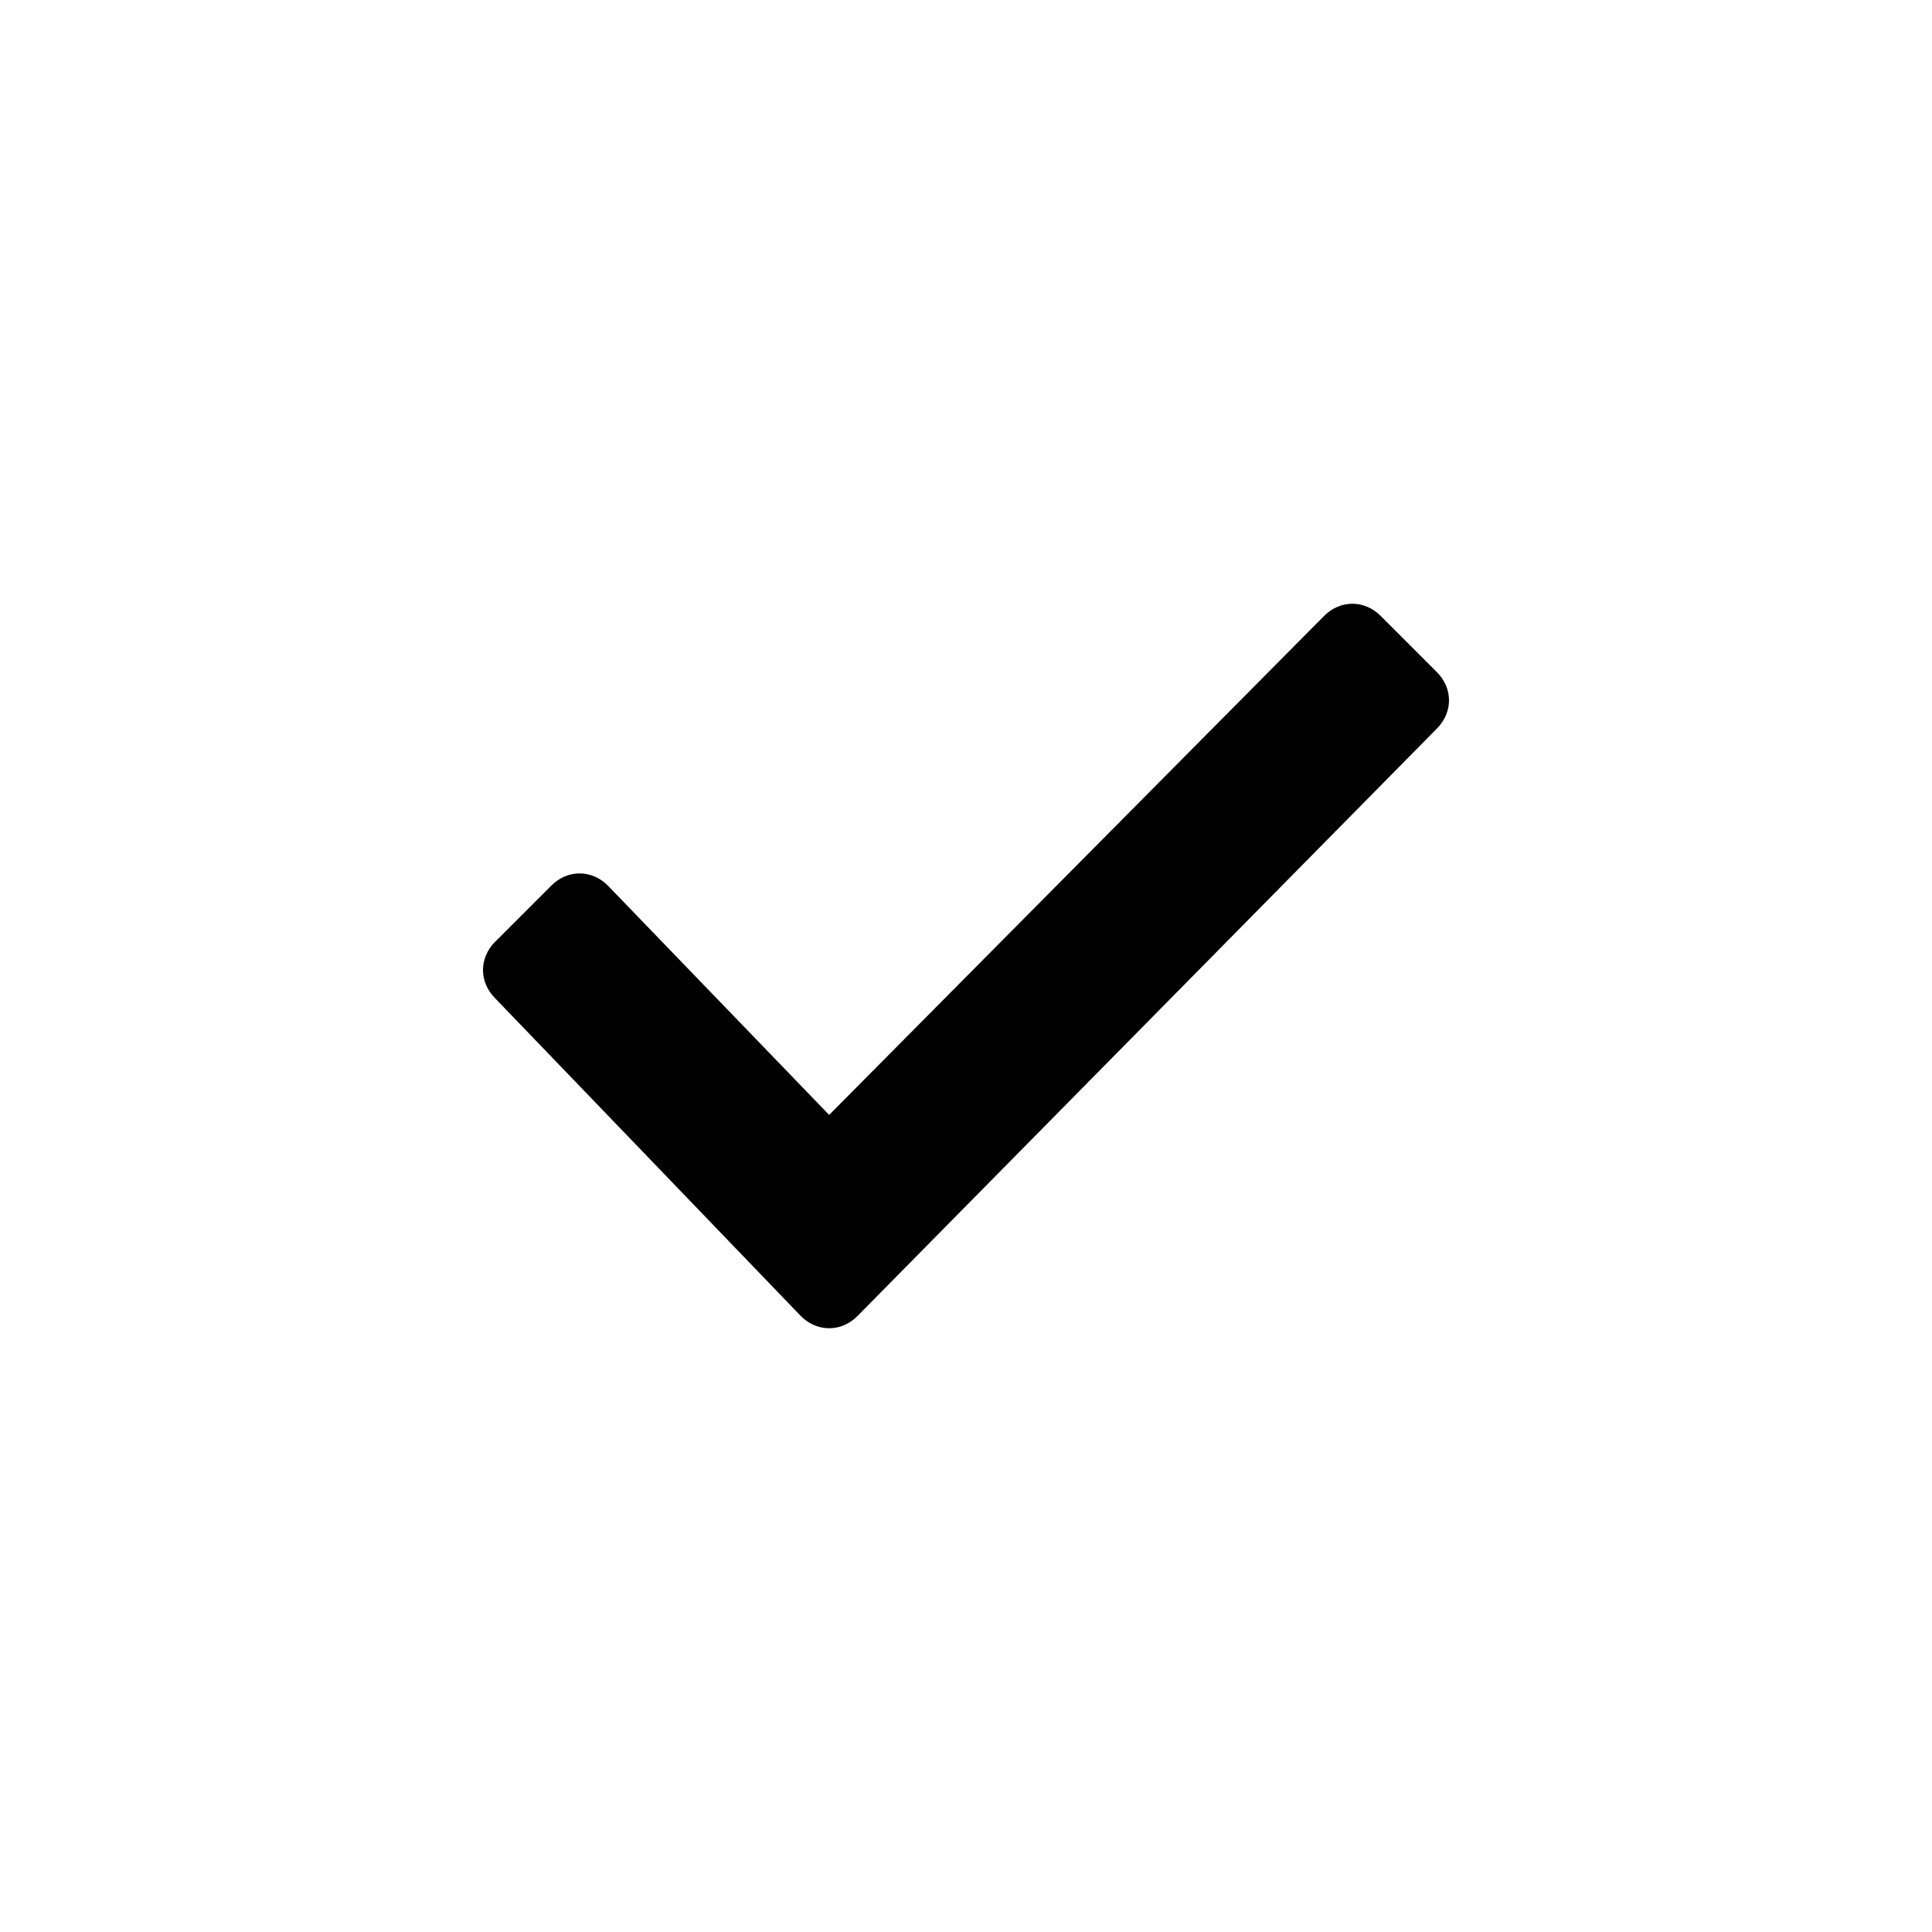
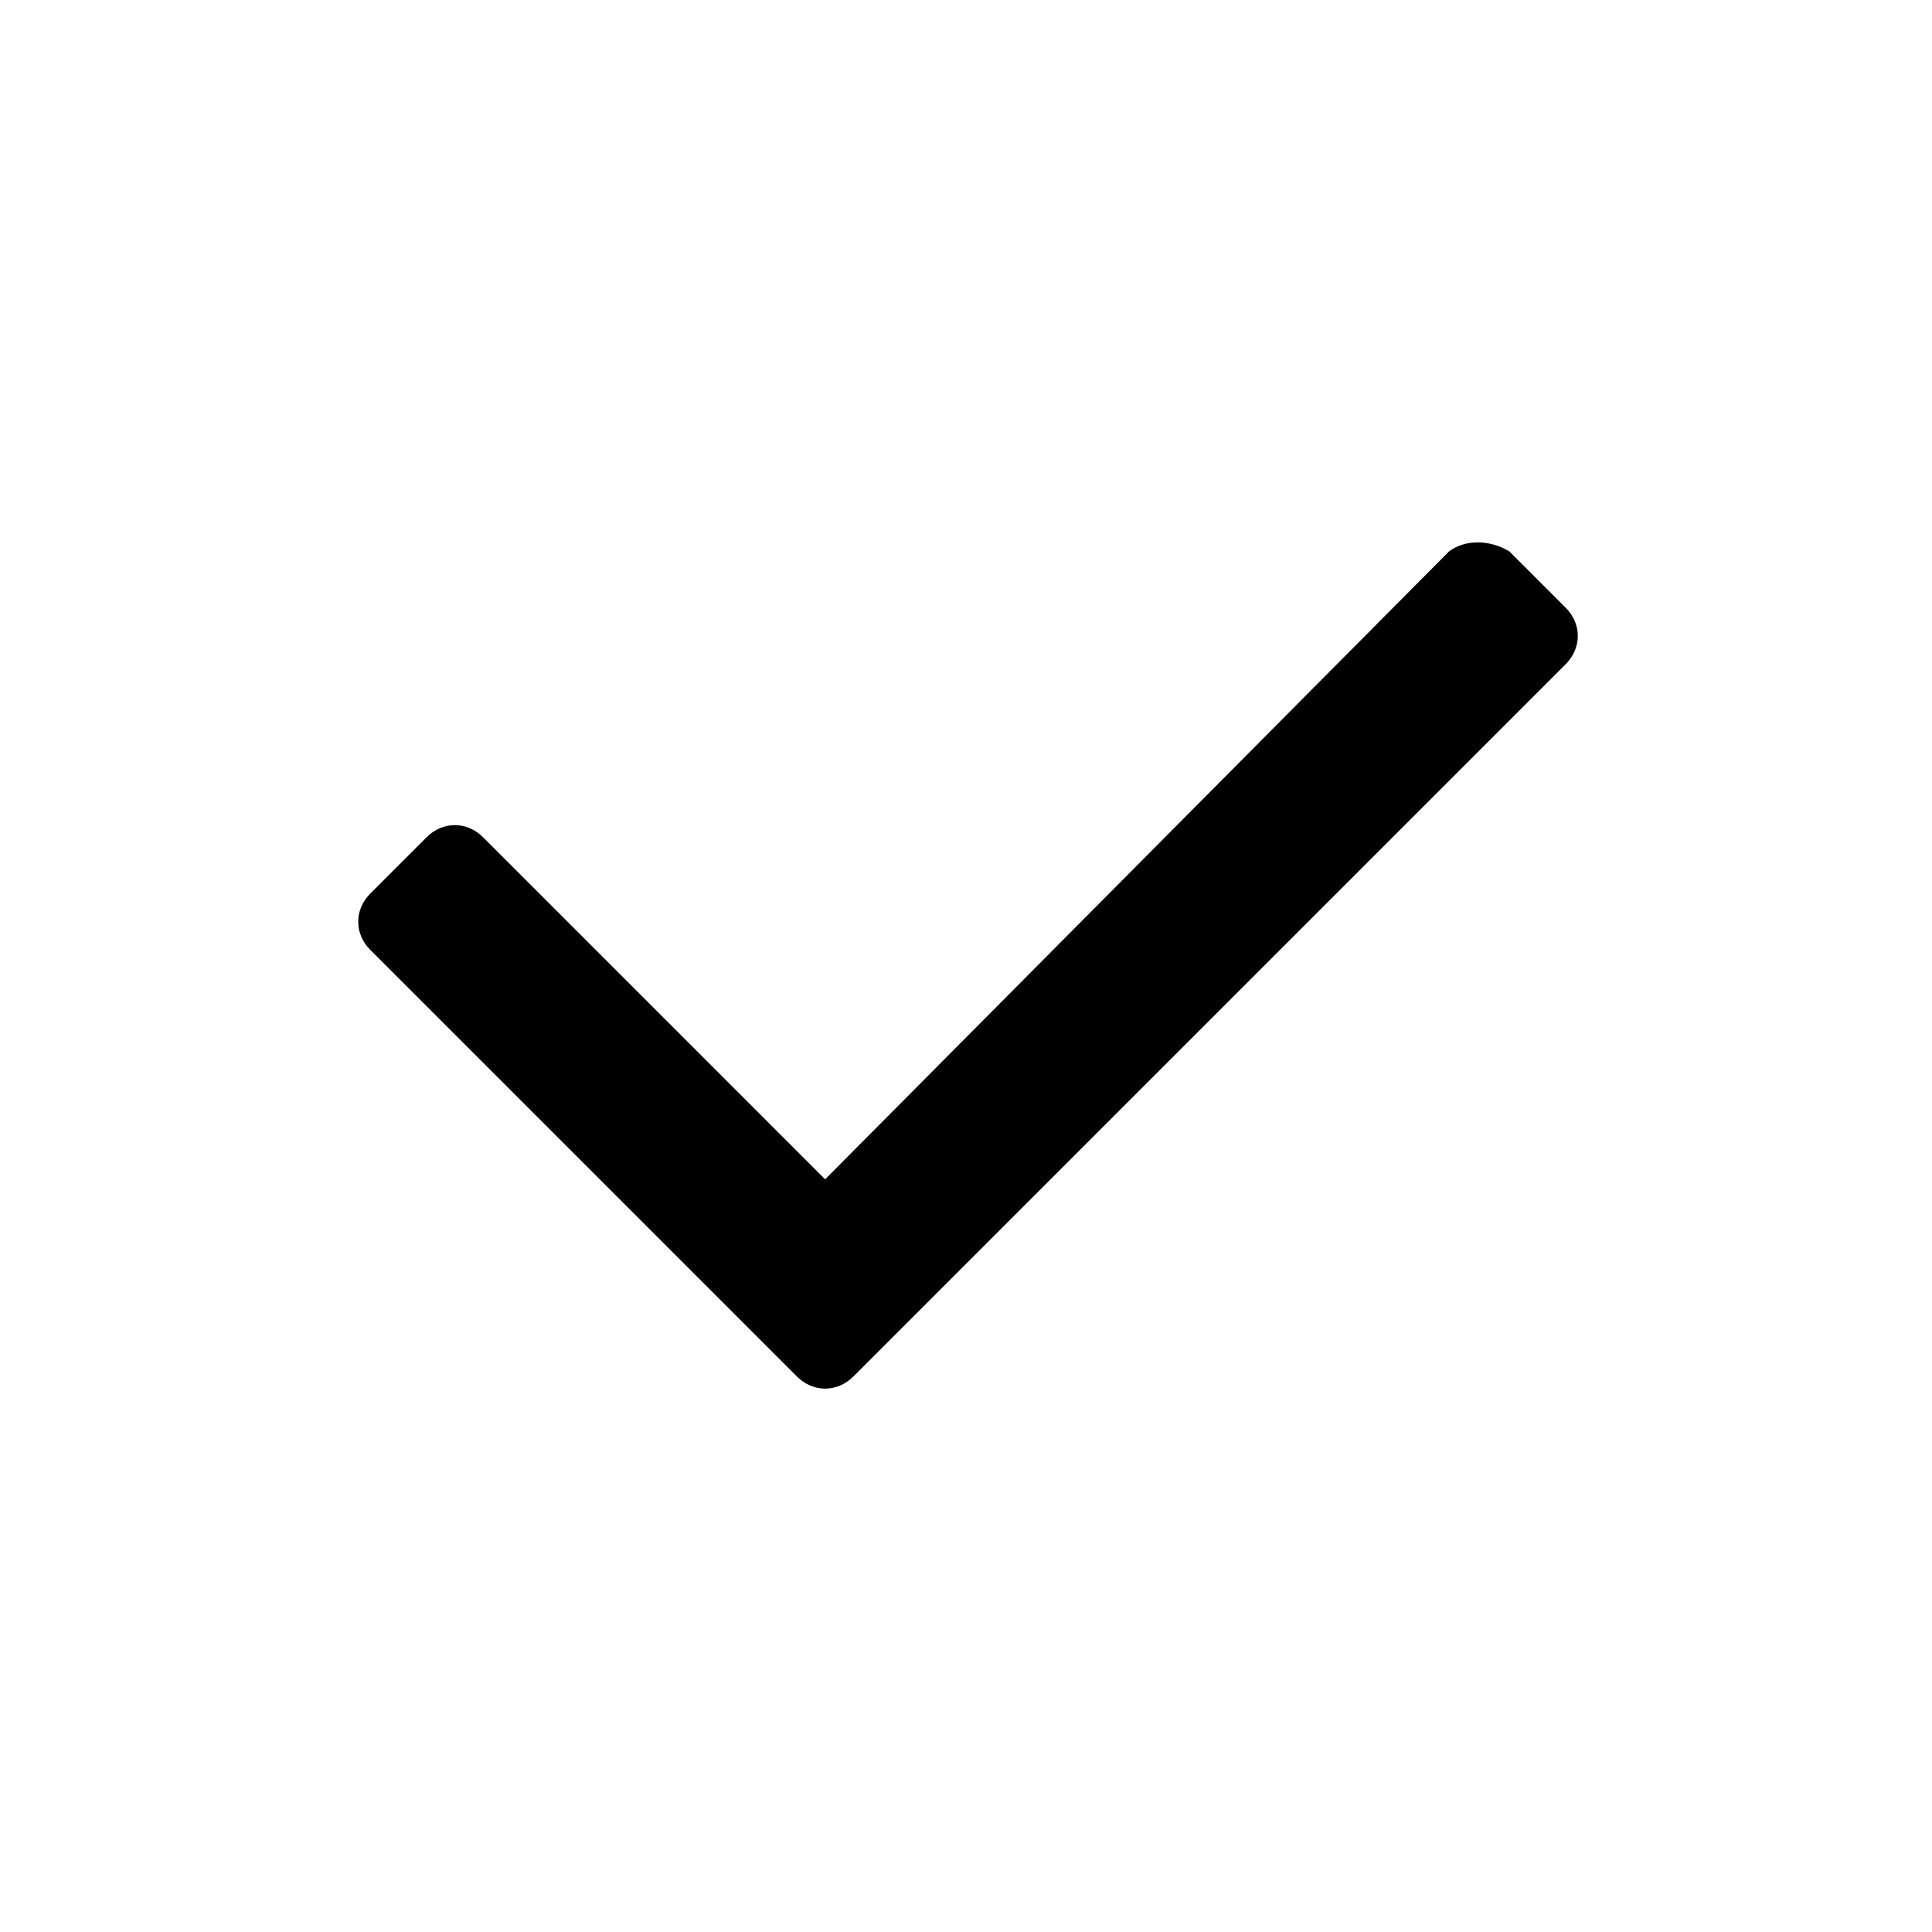
- <svg xmlns="http://www.w3.org/2000/svg" viewBox="0 0 48 48">
-   <path d="M19.9 32.7l-7.6-7.9c-.4-.4-.4-1 0-1.4l1.4-1.4c.4-.4 1-.4 1.4 0l5.5 5.7 12.3-12.4c.4-.4 1-.4 1.4 0l1.4 1.4c.4.4.4 1 0 1.4L21.3 32.7c-.4.4-1 .4-1.4 0z" />
+ <svg xmlns="http://www.w3.org/2000/svg" version="1.1" id="Layer_1" x="0px" y="0px" viewBox="0 0 48 48" style="enable-background:new 0 0 48 48;" xml:space="preserve">
+   <style type="text/css">
+ 	.st0{fill:#231F20;}
+ </style>
+   <g>
+     <path d="M36,13.7L20.5,29.3L12,20.8c-0.4-0.4-1-0.4-1.4,0l-1.4,1.4c-0.4,0.4-0.4,1,0,1.4l8.5,8.5l0,0l2.1,2.1c0.4,0.4,1,0.4,1.4,0   l2.1-2.1l15.6-15.6c0.4-0.4,0.4-1,0-1.4l-1.4-1.4C37,13.4,36.4,13.4,36,13.7z" />
+   </g>
</svg>
